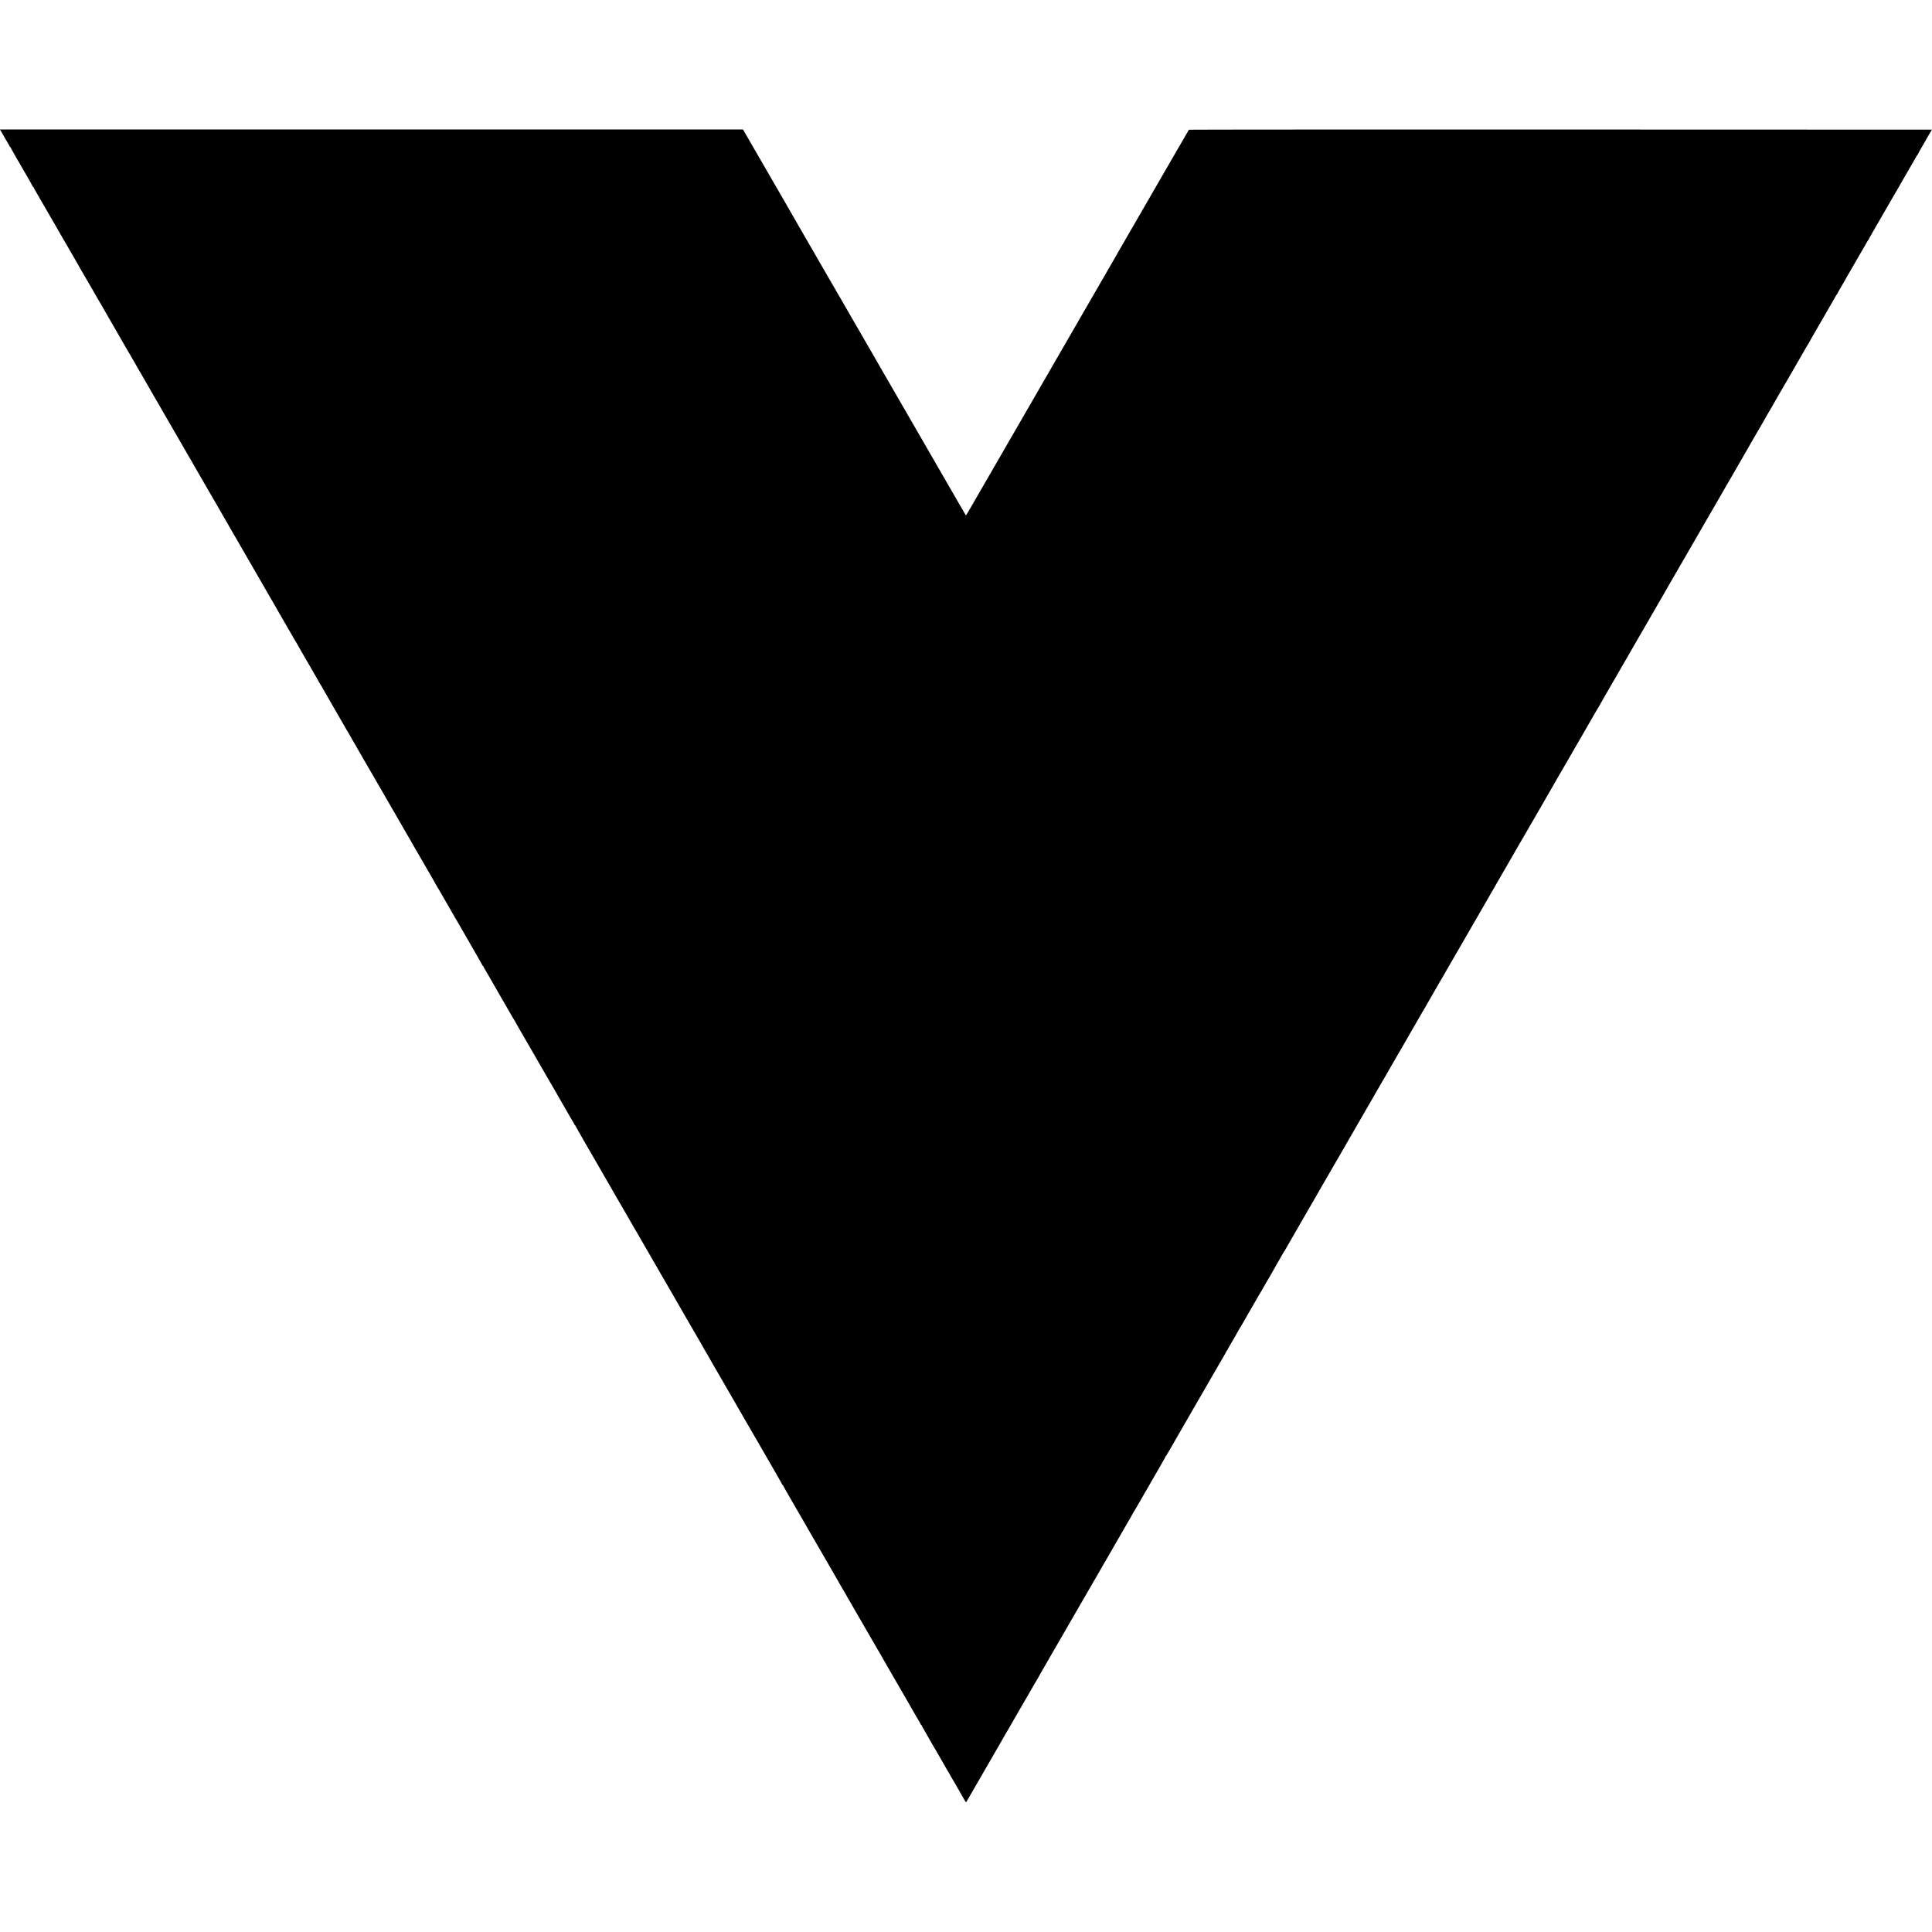
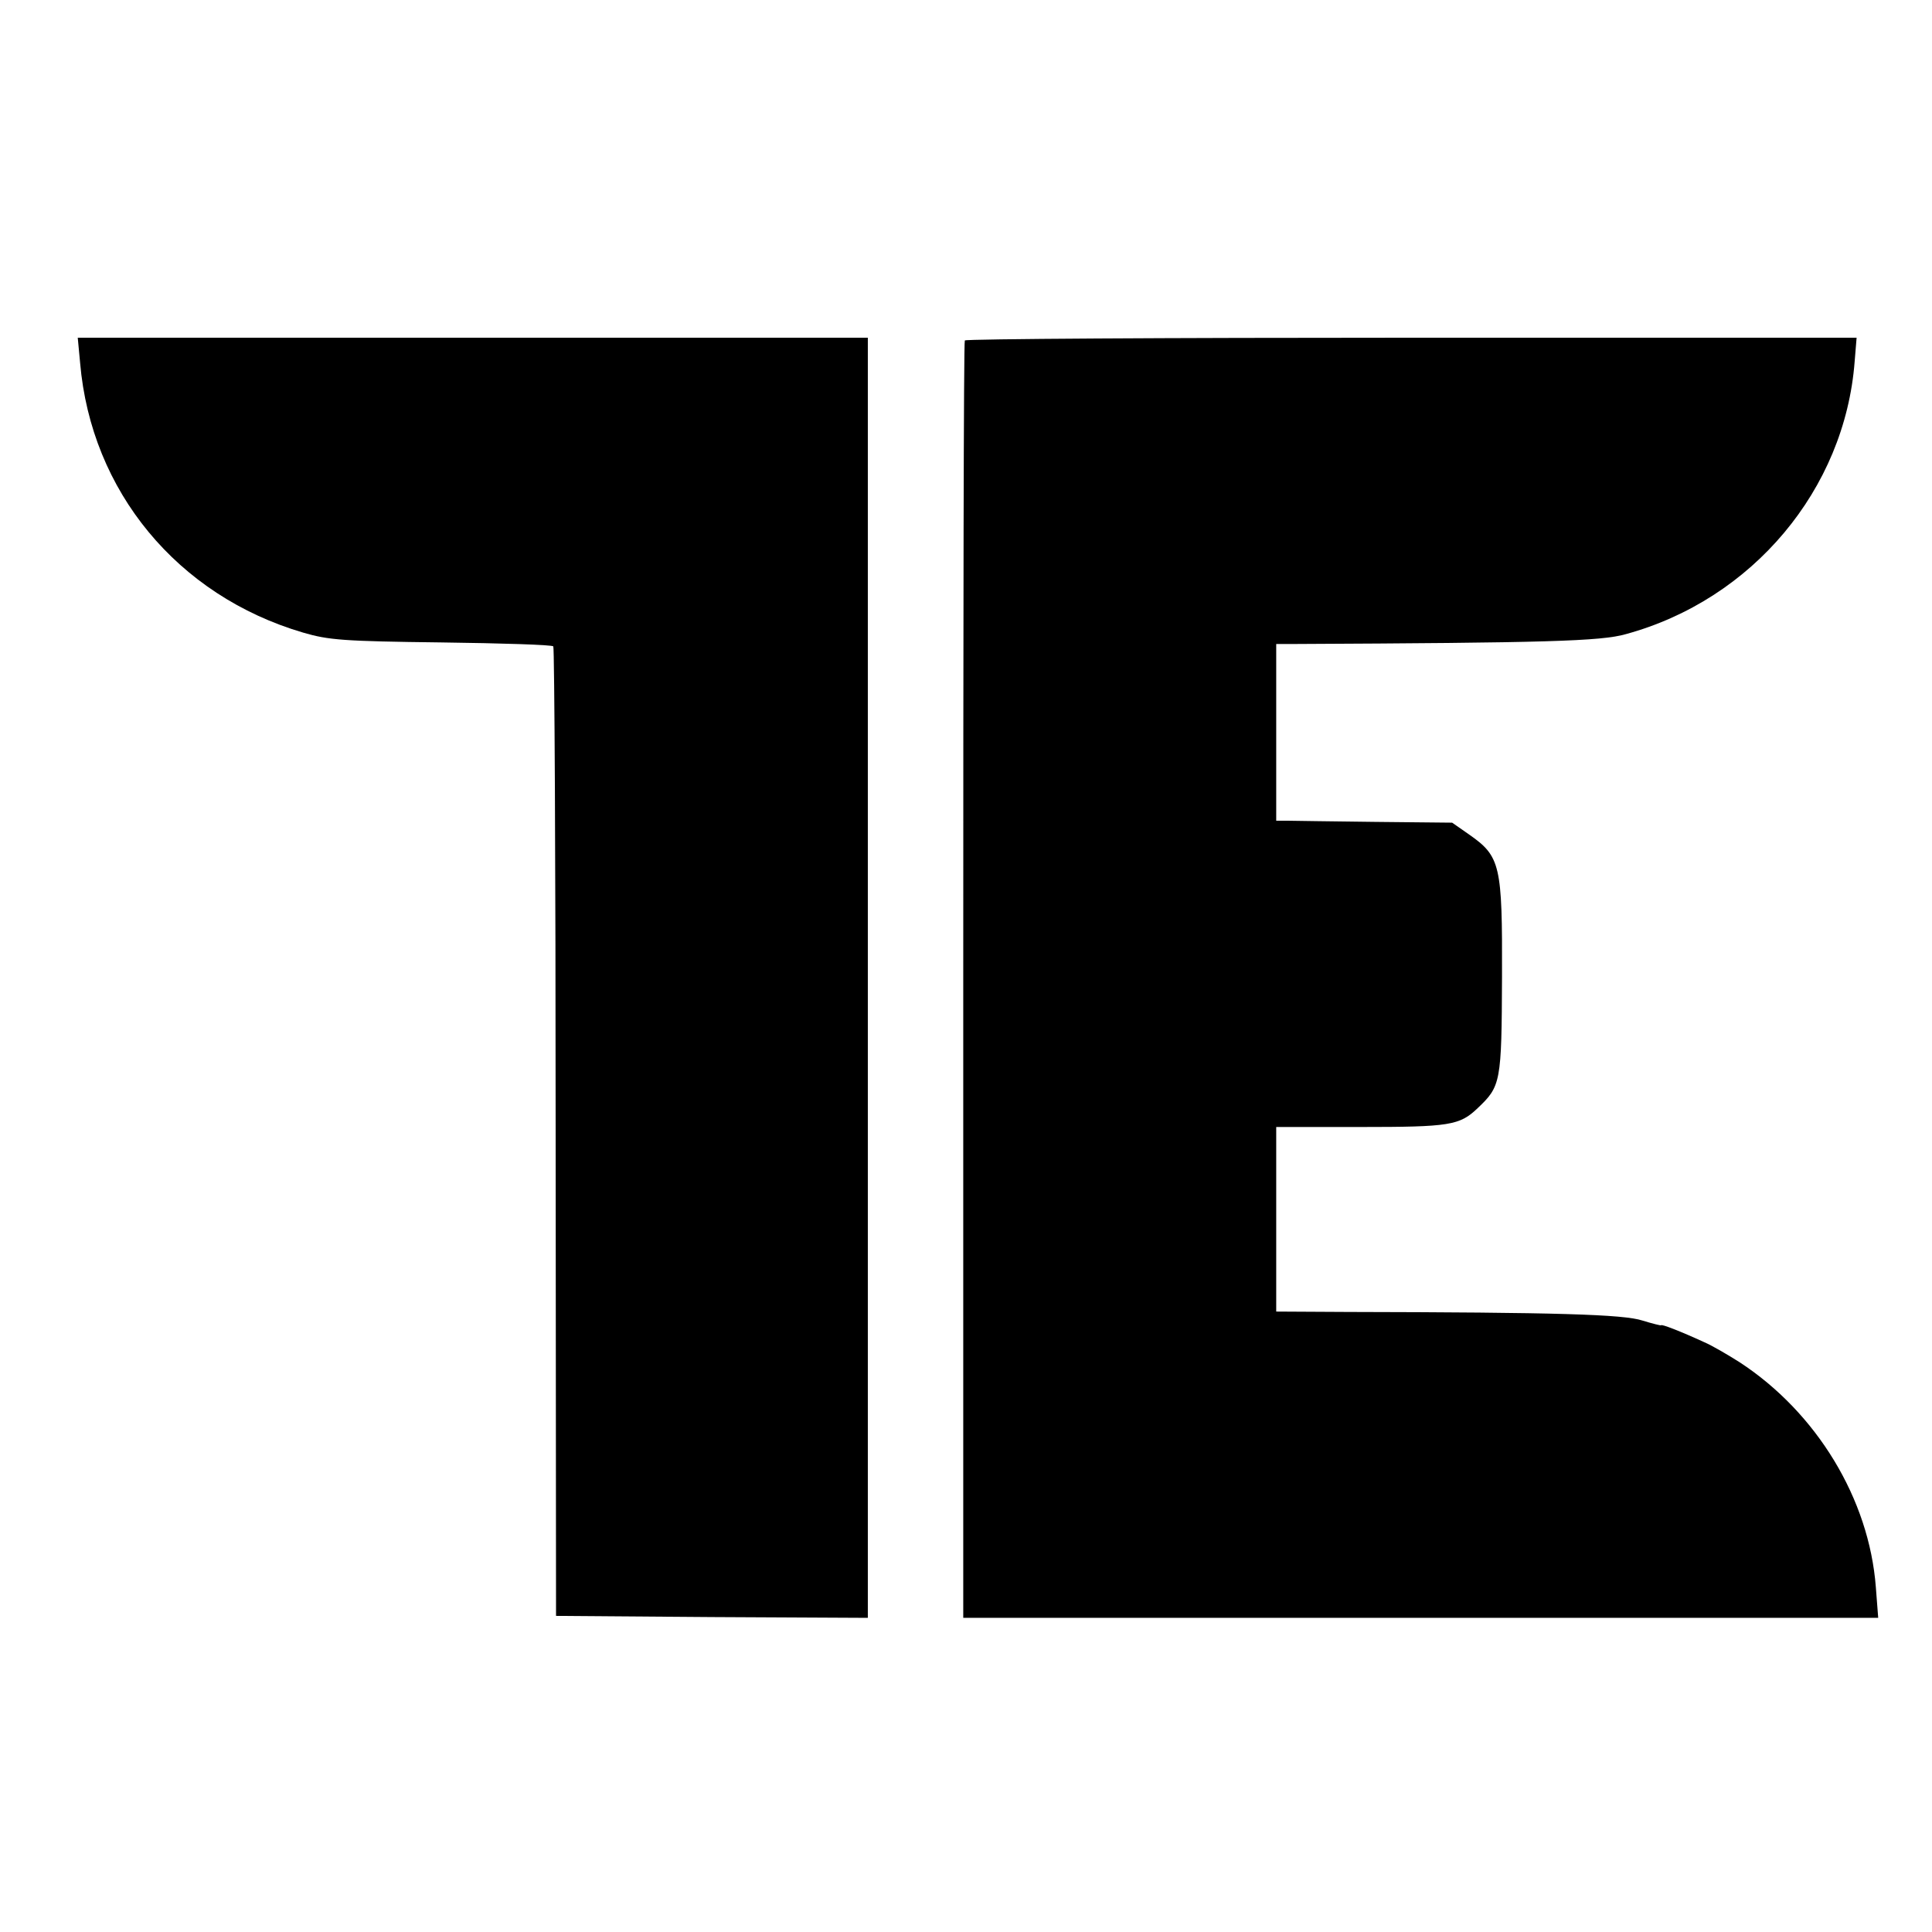
- <svg xmlns="http://www.w3.org/2000/svg" version="1.0" width="16pt" height="16pt" viewBox="0 0 16 16" preserveAspectRatio="xMidYMid meet">
-   <g transform="translate(0,16) scale(0.00032,-0.00032)" fill="#000000" stroke="none">
-     <path d="M18 46618 c45 -75 122 -207 122 -211 0 -2 25 -45 55 -95 30 -50 55 -96 55 -102 0 -5 5 -10 10 -10 6 0 10 -4 10 -9 0 -5 73 -135 161 -288 89 -153 173 -298 187 -323 14 -25 32 -57 41 -72 88 -149 187 -324 189 -335 2 -7 8 -13 13 -13 5 0 9 -4 9 -10 0 -5 46 -89 103 -187 175 -302 490 -846 507 -876 8 -16 20 -36 25 -45 28 -46 290 -498 339 -585 13 -23 74 -129 136 -236 61 -107 123 -215 137 -240 14 -25 29 -50 33 -56 5 -5 23 -37 40 -70 18 -33 38 -67 44 -75 11 -16 21 -33 63 -109 14 -25 29 -50 33 -56 4 -5 21 -35 38 -65 55 -100 261 -455 269 -465 4 -5 14 -21 20 -35 15 -29 41 -75 103 -180 24 -41 52 -88 60 -105 9 -16 57 -100 107 -185 112 -193 362 -626 380 -660 8 -14 23 -38 33 -55 11 -16 23 -37 27 -45 4 -8 26 -46 48 -85 23 -38 53 -90 67 -115 46 -81 64 -113 178 -310 62 -107 121 -210 132 -227 37 -67 56 -99 85 -148 16 -27 32 -57 36 -65 4 -8 15 -27 25 -42 9 -15 53 -89 96 -165 44 -76 177 -307 296 -513 120 -206 268 -463 330 -570 131 -227 117 -203 200 -348 36 -62 73 -125 82 -140 10 -15 21 -34 25 -42 4 -8 20 -37 36 -65 17 -27 38 -65 48 -82 49 -85 64 -111 87 -153 13 -25 28 -49 32 -55 4 -5 78 -134 165 -285 87 -151 166 -288 176 -305 10 -16 26 -43 35 -59 9 -17 125 -217 257 -445 132 -229 253 -441 270 -471 17 -30 45 -79 64 -108 18 -29 33 -54 33 -57 0 -2 20 -37 44 -77 24 -40 123 -212 221 -383 97 -170 190 -330 205 -355 16 -25 39 -65 53 -90 13 -25 81 -144 152 -265 70 -121 137 -238 150 -260 12 -22 37 -65 55 -95 18 -30 43 -73 55 -95 12 -22 48 -85 80 -140 77 -132 163 -280 190 -330 13 -22 71 -123 130 -225 59 -102 116 -199 126 -217 10 -17 29 -50 43 -72 15 -22 26 -43 26 -45 0 -2 27 -50 60 -106 33 -56 60 -103 60 -105 0 -2 55 -98 90 -155 8 -14 182 -316 239 -414 13 -22 45 -79 72 -124 27 -46 49 -86 49 -89 0 -2 14 -24 30 -48 16 -24 30 -46 30 -49 0 -5 74 -135 100 -176 5 -8 24 -42 43 -75 50 -88 58 -101 262 -455 104 -179 199 -345 213 -370 14 -25 28 -49 32 -55 4 -5 17 -26 28 -45 10 -19 62 -109 114 -200 114 -197 133 -230 170 -295 16 -27 33 -57 38 -65 17 -28 96 -165 103 -180 4 -8 16 -28 26 -45 10 -16 77 -131 148 -255 72 -124 181 -313 243 -420 62 -107 121 -209 131 -227 35 -62 323 -560 392 -678 38 -66 83 -145 100 -175 16 -30 33 -59 37 -65 4 -5 17 -27 29 -47 34 -61 56 -100 90 -156 17 -29 31 -55 31 -57 0 -2 17 -32 39 -67 21 -35 134 -229 251 -433 117 -203 235 -407 261 -451 27 -45 49 -85 49 -88 0 -4 8 -19 19 -34 15 -21 200 -341 309 -533 10 -19 33 -58 51 -87 17 -29 31 -54 31 -56 0 -2 25 -44 55 -94 30 -50 55 -95 55 -98 0 -4 6 -15 14 -23 7 -9 27 -41 43 -71 17 -30 170 -297 342 -594 171 -296 311 -542 311 -547 0 -5 5 -9 10 -9 6 0 10 -4 10 -10 0 -5 22 -47 49 -92 27 -46 58 -99 68 -118 24 -43 81 -140 93 -160 5 -8 66 -114 135 -235 69 -121 130 -227 135 -235 12 -21 259 -447 283 -490 10 -19 28 -47 38 -62 11 -14 19 -29 19 -32 0 -3 37 -69 83 -148 99 -170 305 -526 337 -583 13 -22 31 -53 41 -70 11 -16 22 -37 26 -45 7 -14 82 -146 103 -180 14 -24 181 -311 205 -355 13 -22 46 -80 75 -130 29 -49 64 -110 78 -135 14 -25 51 -88 82 -140 31 -52 59 -102 63 -110 4 -8 18 -33 31 -55 205 -353 284 -489 309 -535 17 -30 45 -78 62 -106 18 -28 36 -60 39 -72 4 -12 12 -22 17 -22 5 0 9 -4 9 -10 0 -5 109 -197 241 -427 133 -230 250 -431 259 -448 51 -90 222 -385 280 -485 37 -63 78 -135 92 -160 14 -25 67 -117 118 -205 51 -88 101 -175 111 -193 34 -58 55 -95 149 -257 51 -88 101 -173 110 -190 9 -16 76 -131 147 -255 72 -124 140 -241 151 -260 61 -108 281 -489 355 -615 38 -66 77 -133 87 -150 35 -63 91 -161 100 -175 14 -23 99 -169 128 -220 54 -97 135 -235 142 -245 4 -5 20 -32 35 -60 26 -48 238 -416 276 -480 10 -16 26 -46 37 -65 30 -53 382 -661 403 -695 10 -16 22 -37 26 -45 4 -8 26 -48 50 -88 24 -41 43 -75 43 -77 0 -2 22 -40 50 -85 27 -45 50 -84 50 -86 0 -3 38 -69 83 -147 84 -142 302 -520 340 -587 10 -19 34 -60 52 -90 18 -30 44 -75 57 -100 14 -25 45 -79 70 -120 25 -41 56 -96 70 -121 14 -25 77 -133 138 -240 62 -107 122 -210 132 -229 25 -43 310 -535 337 -581 11 -19 26 -45 34 -59 17 -32 238 -414 266 -460 11 -19 24 -41 28 -49 3 -7 75 -133 160 -278 84 -146 153 -269 153 -274 0 -5 5 -9 10 -9 6 0 10 -4 10 -10 0 -5 82 -150 181 -322 182 -314 201 -346 240 -415 12 -21 80 -139 152 -263 71 -124 141 -245 155 -270 14 -25 28 -49 32 -55 6 -8 145 -248 220 -380 37 -66 209 -362 229 -395 11 -19 24 -42 28 -49 4 -8 67 -118 140 -243 73 -125 133 -230 133 -233 0 -2 15 -28 33 -57 19 -29 47 -78 64 -108 17 -30 53 -93 79 -139 53 -90 82 -141 157 -272 82 -142 115 -199 381 -659 142 -245 268 -463 281 -485 12 -22 71 -125 132 -230 60 -104 172 -298 248 -430 76 -132 146 -253 156 -270 11 -16 22 -36 26 -44 3 -8 30 -54 60 -103 29 -49 53 -91 53 -93 0 -3 18 -34 40 -70 22 -36 40 -67 40 -69 0 -2 37 -66 81 -142 45 -77 98 -168 119 -204 20 -36 47 -81 58 -100 12 -19 27 -47 33 -62 6 -16 15 -28 20 -28 5 0 9 -4 9 -9 0 -6 63 -118 140 -251 77 -133 140 -243 140 -245 0 -2 18 -33 41 -70 22 -37 49 -83 60 -101 10 -19 29 -51 40 -71 25 -45 109 -189 126 -218 7 -11 17 -29 22 -40 6 -11 22 -38 35 -60 14 -22 37 -62 52 -90 14 -27 35 -62 45 -77 11 -14 19 -29 19 -32 0 -3 18 -35 40 -71 22 -36 40 -67 40 -69 0 -2 19 -35 42 -72 23 -38 55 -94 72 -124 26 -47 139 -244 171 -298 6 -9 21 -36 34 -60 28 -48 37 -51 51 -19 6 12 19 36 29 52 10 17 27 46 38 65 11 19 104 181 208 360 103 179 199 345 213 370 14 25 42 74 64 109 21 34 38 65 38 67 0 2 18 33 40 69 22 36 40 67 40 69 0 3 177 310 199 346 16 26 136 234 140 244 2 5 25 44 52 88 27 44 49 81 49 84 0 2 18 34 40 70 22 36 40 67 40 69 0 2 20 36 43 77 35 58 169 289 297 513 9 17 50 86 90 155 40 69 86 150 103 180 16 30 35 62 41 70 6 8 16 24 22 35 35 64 72 129 167 293 59 100 116 199 127 220 11 20 30 53 41 72 43 72 1070 1850 1121 1940 14 25 65 113 113 195 48 83 96 166 107 185 10 19 28 50 38 68 11 18 73 124 137 235 64 111 175 303 246 427 71 124 173 299 225 390 52 91 116 202 143 248 27 45 49 85 49 89 0 4 6 14 14 22 7 9 28 43 46 76 26 47 251 436 378 655 11 19 29 51 40 70 11 19 101 176 201 348 99 172 181 317 181 323 0 5 5 9 10 9 6 0 10 5 10 11 0 6 8 23 18 37 11 15 32 52 49 82 16 30 130 228 253 440 122 212 234 405 248 430 13 25 39 70 57 100 39 65 69 117 130 225 25 44 50 87 55 95 12 19 78 134 220 380 61 107 129 224 150 260 161 277 222 382 246 425 15 28 47 83 71 123 24 41 43 78 43 83 0 5 4 9 8 9 4 0 13 12 19 28 7 15 23 45 36 67 66 110 277 478 277 483 0 3 6 13 14 21 7 9 27 41 43 71 17 30 45 80 63 110 34 57 375 649 394 685 6 11 16 27 22 35 6 8 26 42 44 75 18 33 41 74 51 90 10 17 24 41 32 55 54 97 72 128 88 152 11 14 19 28 19 30 0 3 79 141 175 308 96 167 175 305 175 308 0 3 6 13 14 21 7 9 26 39 41 66 33 60 276 483 338 587 24 40 46 80 50 88 4 8 13 24 20 35 14 23 95 163 125 215 11 19 52 91 92 160 40 69 80 139 90 155 9 17 103 179 207 360 105 182 200 346 211 365 103 181 463 802 489 845 7 11 15 27 19 35 4 8 29 51 55 95 64 110 828 1433 848 1470 9 17 24 41 33 55 9 14 29 48 45 77 15 28 52 93 82 145 30 51 62 107 71 123 17 30 231 398 400 690 51 88 103 179 115 202 12 23 26 48 32 55 6 7 24 38 40 68 17 30 61 107 98 170 37 63 84 144 103 180 19 36 41 72 48 81 8 8 14 18 14 21 0 4 27 51 59 106 32 55 72 124 89 154 16 29 71 125 122 213 51 88 104 180 118 205 13 25 28 50 32 55 4 6 17 26 28 45 11 19 45 80 77 135 31 55 66 116 77 135 11 19 88 152 171 295 401 694 620 1072 650 1125 11 19 87 152 170 295 83 143 158 273 166 288 9 16 21 36 26 45 6 9 31 52 55 96 25 43 54 94 66 115 11 20 95 164 186 321 91 157 173 299 182 315 9 17 26 46 37 65 12 19 66 114 121 210 56 96 108 186 117 200 8 14 24 40 34 59 24 45 383 664 412 713 5 9 17 29 26 45 15 28 120 210 241 419 36 61 68 117 72 125 4 8 12 23 19 34 35 57 245 420 262 453 11 20 35 61 53 90 17 29 32 54 32 56 0 3 28 51 62 108 33 57 70 119 80 138 10 19 23 42 28 50 5 8 32 53 59 100 27 47 149 258 271 470 122 212 234 405 248 430 30 53 62 108 80 135 6 11 15 27 19 35 4 8 85 150 181 315 96 165 187 323 202 350 31 56 116 202 130 225 5 8 25 42 43 75 19 33 92 159 162 280 149 257 157 271 202 350 19 33 38 67 43 75 9 14 228 392 275 475 12 22 55 96 95 165 40 69 80 139 90 155 24 42 202 350 221 383 9 15 27 47 41 72 14 25 75 131 136 236 61 106 121 210 134 232 99 172 271 470 279 482 5 8 23 40 40 70 18 30 81 141 142 245 60 105 121 210 135 235 14 25 71 124 127 220 56 96 143 247 194 335 51 88 96 167 102 175 14 24 180 311 204 355 23 43 340 590 356 615 5 8 50 87 101 175 171 301 517 898 582 1008 25 43 46 81 46 83 0 2 12 23 27 47 14 23 40 67 56 97 16 30 35 62 42 70 7 8 15 22 18 30 4 8 20 38 37 65 16 28 33 57 37 65 6 12 111 196 143 250 5 8 55 95 112 193 57 98 113 195 126 215 12 20 27 46 32 57 6 11 14 27 20 35 5 8 76 130 156 270 80 140 165 287 187 325 23 39 52 90 66 115 13 25 30 52 37 61 8 8 14 18 14 21 0 4 41 77 92 165 50 87 175 302 276 478 101 176 208 360 236 408 28 49 67 117 86 152 19 35 41 70 48 77 6 6 12 15 12 19 0 7 124 224 167 291 12 21 23 40 23 42 0 2 21 40 46 83 26 43 55 92 64 109 54 95 327 568 354 614 19 30 45 75 59 100 71 128 82 145 89 148 4 2 8 8 8 13 0 5 42 82 94 172 311 538 496 858 518 897 14 25 40 70 58 100 18 30 42 71 53 90 10 19 79 139 152 265 73 127 142 246 153 265 10 19 43 76 72 125 29 50 63 108 75 130 65 116 80 140 87 143 4 2 8 8 8 12 0 8 114 212 140 250 6 8 14 24 20 35 5 11 54 97 108 190 l100 170 -9611 3 c-5286 1 -9614 -1 -9618 -5 -5 -6 -419 -719 -619 -1068 -89 -155 -267 -463 -323 -560 -38 -66 -81 -140 -95 -165 -31 -56 -263 -457 -526 -910 -110 -190 -224 -388 -254 -440 -29 -52 -61 -109 -71 -125 -23 -39 -243 -420 -268 -465 -11 -19 -204 -352 -428 -740 -224 -388 -477 -826 -563 -975 -85 -148 -185 -322 -222 -385 -37 -63 -120 -207 -185 -320 -65 -113 -177 -306 -248 -430 -72 -124 -172 -297 -222 -385 -51 -88 -142 -245 -202 -350 -131 -226 -247 -427 -408 -705 -65 -113 -249 -432 -410 -710 -160 -278 -388 -673 -506 -877 -118 -205 -216 -373 -219 -373 -3 0 -52 82 -109 183 -58 100 -144 250 -192 332 -95 164 -402 696 -647 1120 -85 149 -228 396 -317 550 -212 365 -982 1700 -1008 1745 -10 19 -43 76 -72 125 -29 50 -64 110 -77 135 -14 25 -63 110 -110 190 -47 80 -96 165 -110 190 -14 25 -99 171 -188 325 -89 154 -174 300 -188 325 -13 25 -64 113 -112 195 -48 83 -140 242 -205 355 -65 113 -183 317 -263 454 -79 137 -152 264 -163 282 -50 89 -335 583 -354 614 -12 19 -34 58 -50 85 -15 28 -129 226 -253 440 -124 215 -235 408 -247 430 -12 22 -69 121 -127 220 -58 99 -226 389 -373 645 -148 256 -324 561 -392 678 -67 117 -134 232 -147 255 -13 23 -33 59 -46 80 l-22 37 -9615 0 -9615 0 20 -32z" />
+ <svg xmlns="http://www.w3.org/2000/svg" version="1.0" width="492pt" height="492pt" viewBox="0 0 492 492" preserveAspectRatio="xMidYMid meet">
+   <g transform="translate(0,492) scale(0.1,-0.1)" fill="#000000" stroke="none">
+     <path d="M204 3996 c28 -327 248 -593 568 -687 65 -19 102 -22 352 -25 154 -2 282 -6 285 -10 3 -3 6 -560 6 -1237 l1 -1232 397 -3 397 -2 0 1630 0 1630 -1006 0 -1006 0 6 -64z" />
+     <path d="M2457 4053 c-3 -5 -4 -738 -4 -1630 l0 -1623 1165 0 1165 0 -6 78 c-17 225 -151 445 -347 573 -30 19 -71 43 -90 51 -61 28 -110 47 -110 43 0 -1 -21 4 -47 12 -48 16 -220 21 -750 22 l-183 1 0 235 0 235 214 0 c228 0 253 4 299 48 59 56 61 65 62 335 1 285 -4 306 -84 362 l-43 30 -196 2 c-109 1 -209 3 -224 3 l-28 0 0 225 0 225 43 0 c643 3 784 7 847 25 323 88 558 369 583 694 l5 61 -1133 0 c-624 0 -1136 -3 -1138 -7z" />
  </g>
</svg>
